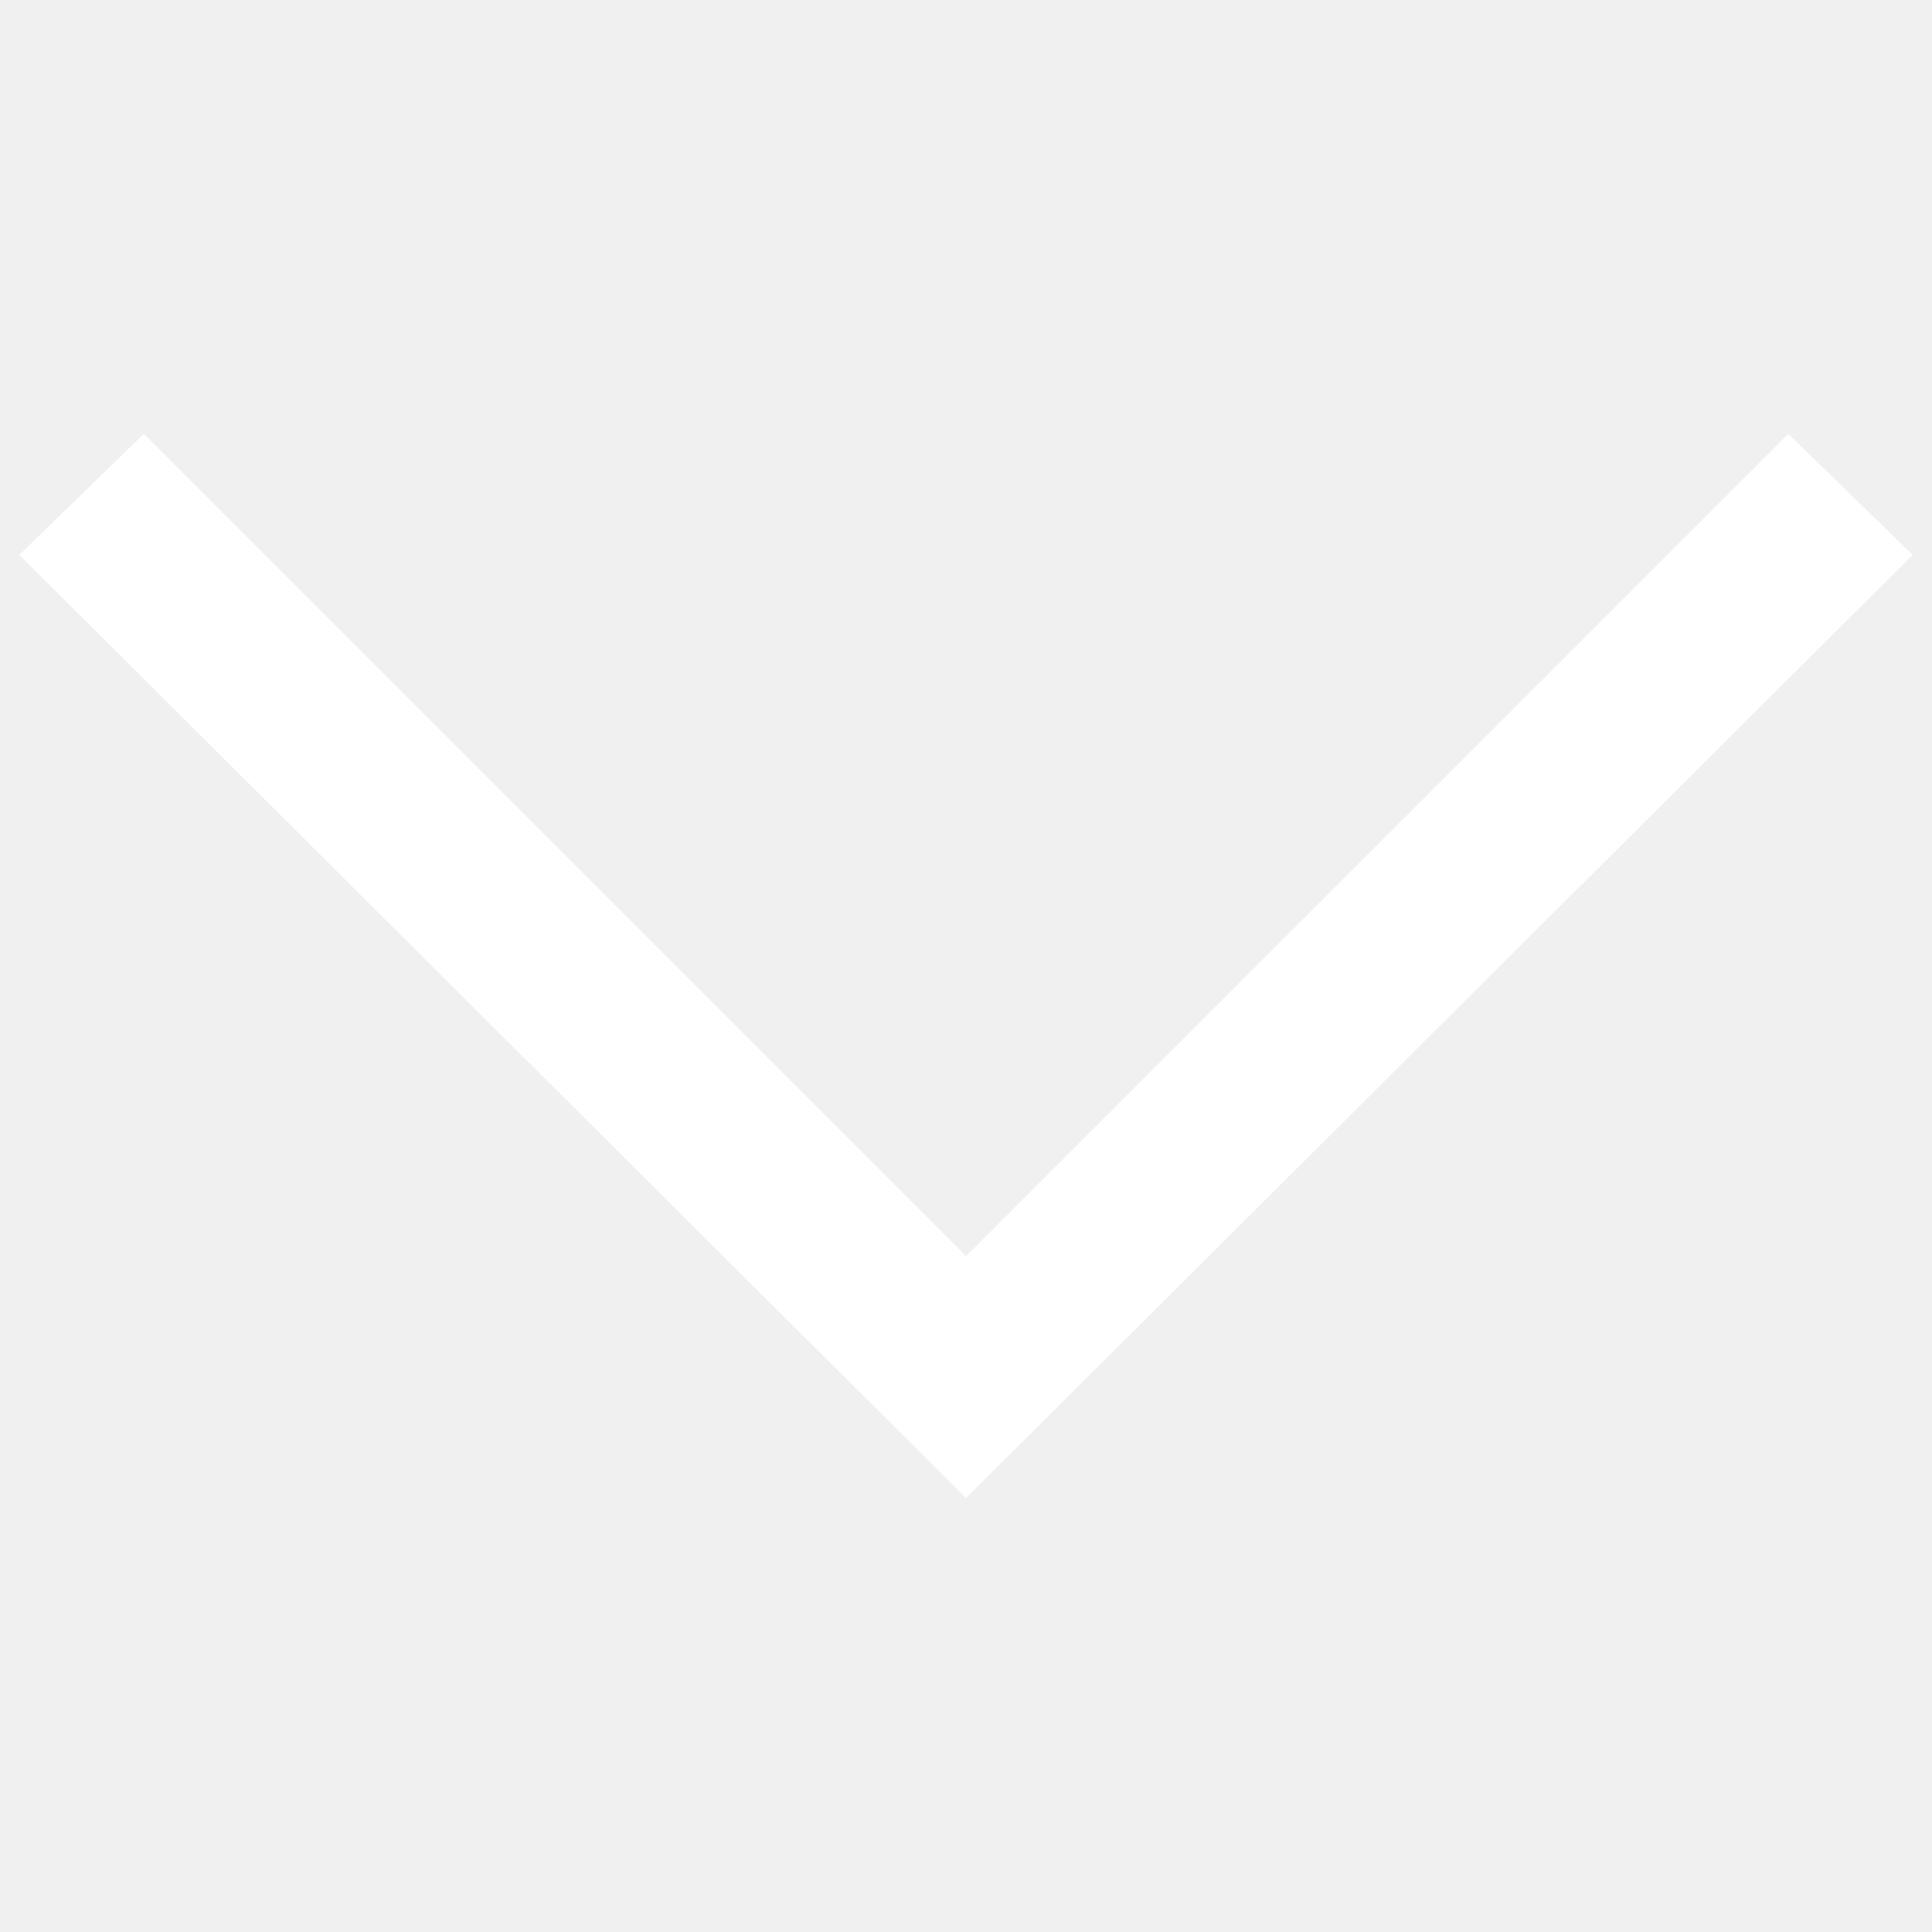
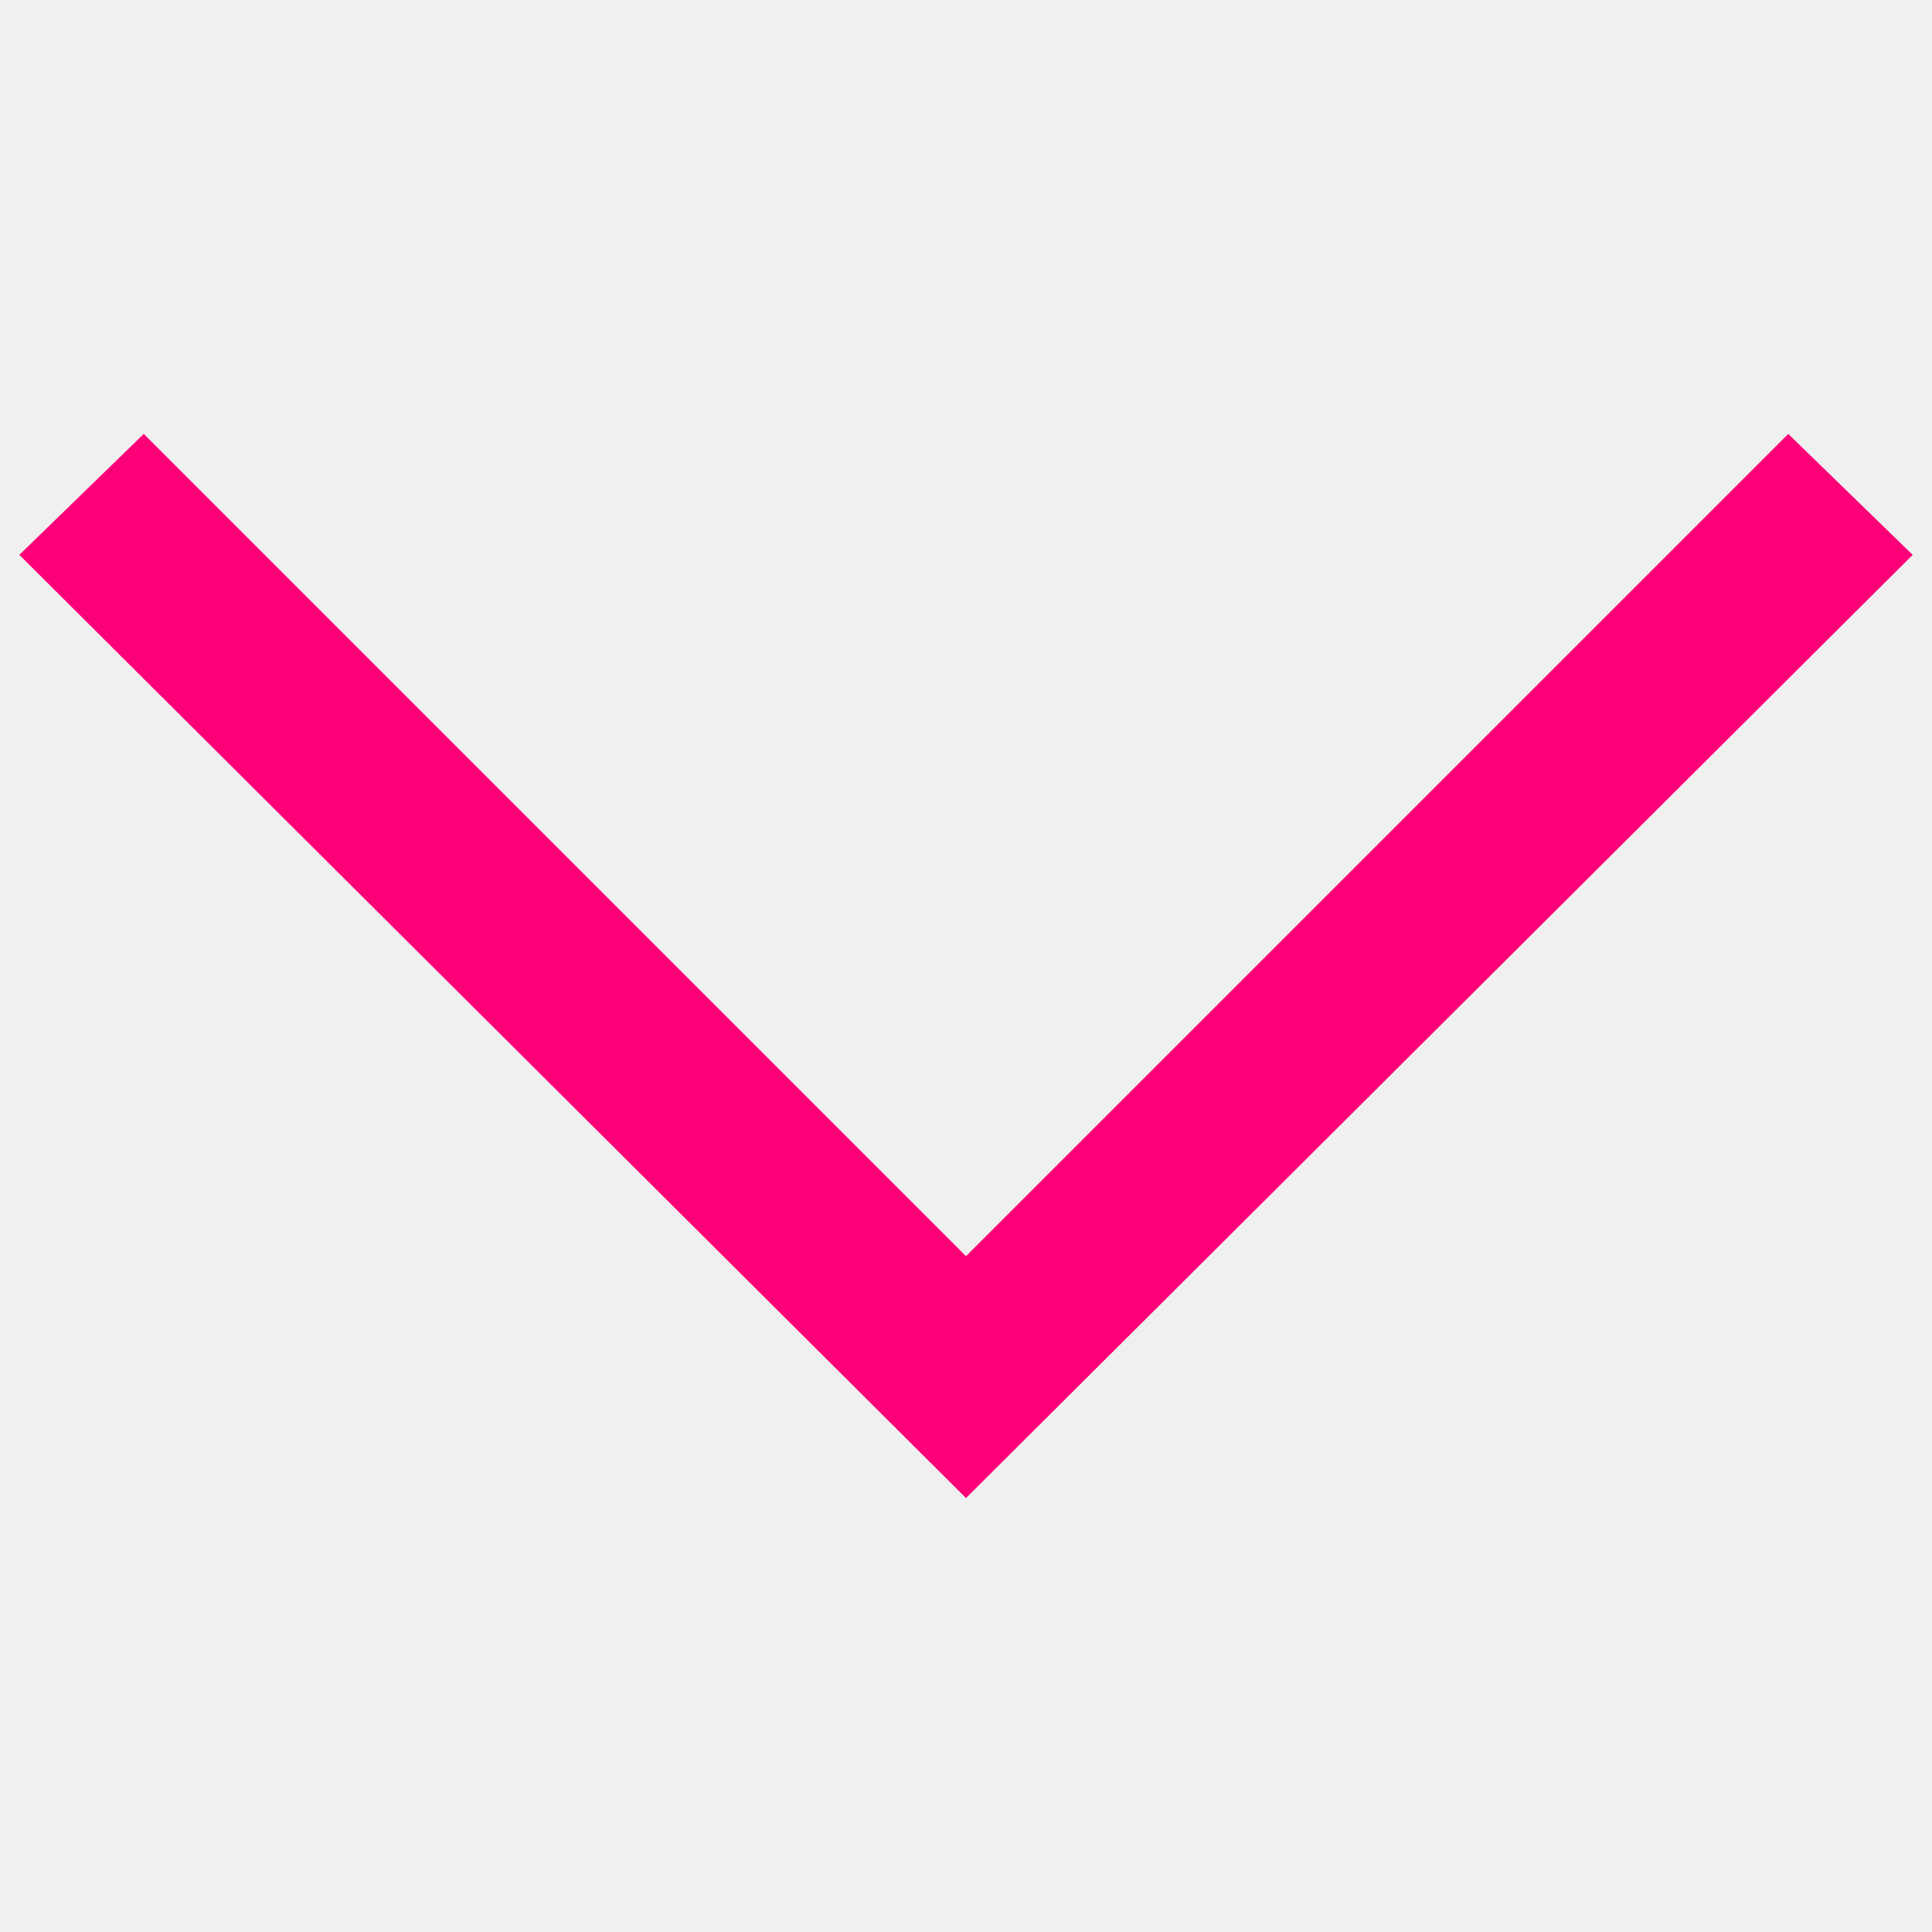
- <svg xmlns="http://www.w3.org/2000/svg" version="1.1" fill="#ffffff" x="0px" y="0px" viewBox="0 0 1000 1000" enable-background="new 0 0 1000 1000" xml:space="preserve">
+ <svg xmlns="http://www.w3.org/2000/svg" version="1.1" fill="#fc0078" x="0px" y="0px" viewBox="0 0 1000 1000" enable-background="new 0 0 1000 1000" xml:space="preserve">
  <g>
    <path d="M500,775.4L10,287.2l64.4-62.6L500,650.2l425.6-425.6l64.4,62.6L500,775.4z" />
  </g>
</svg>
